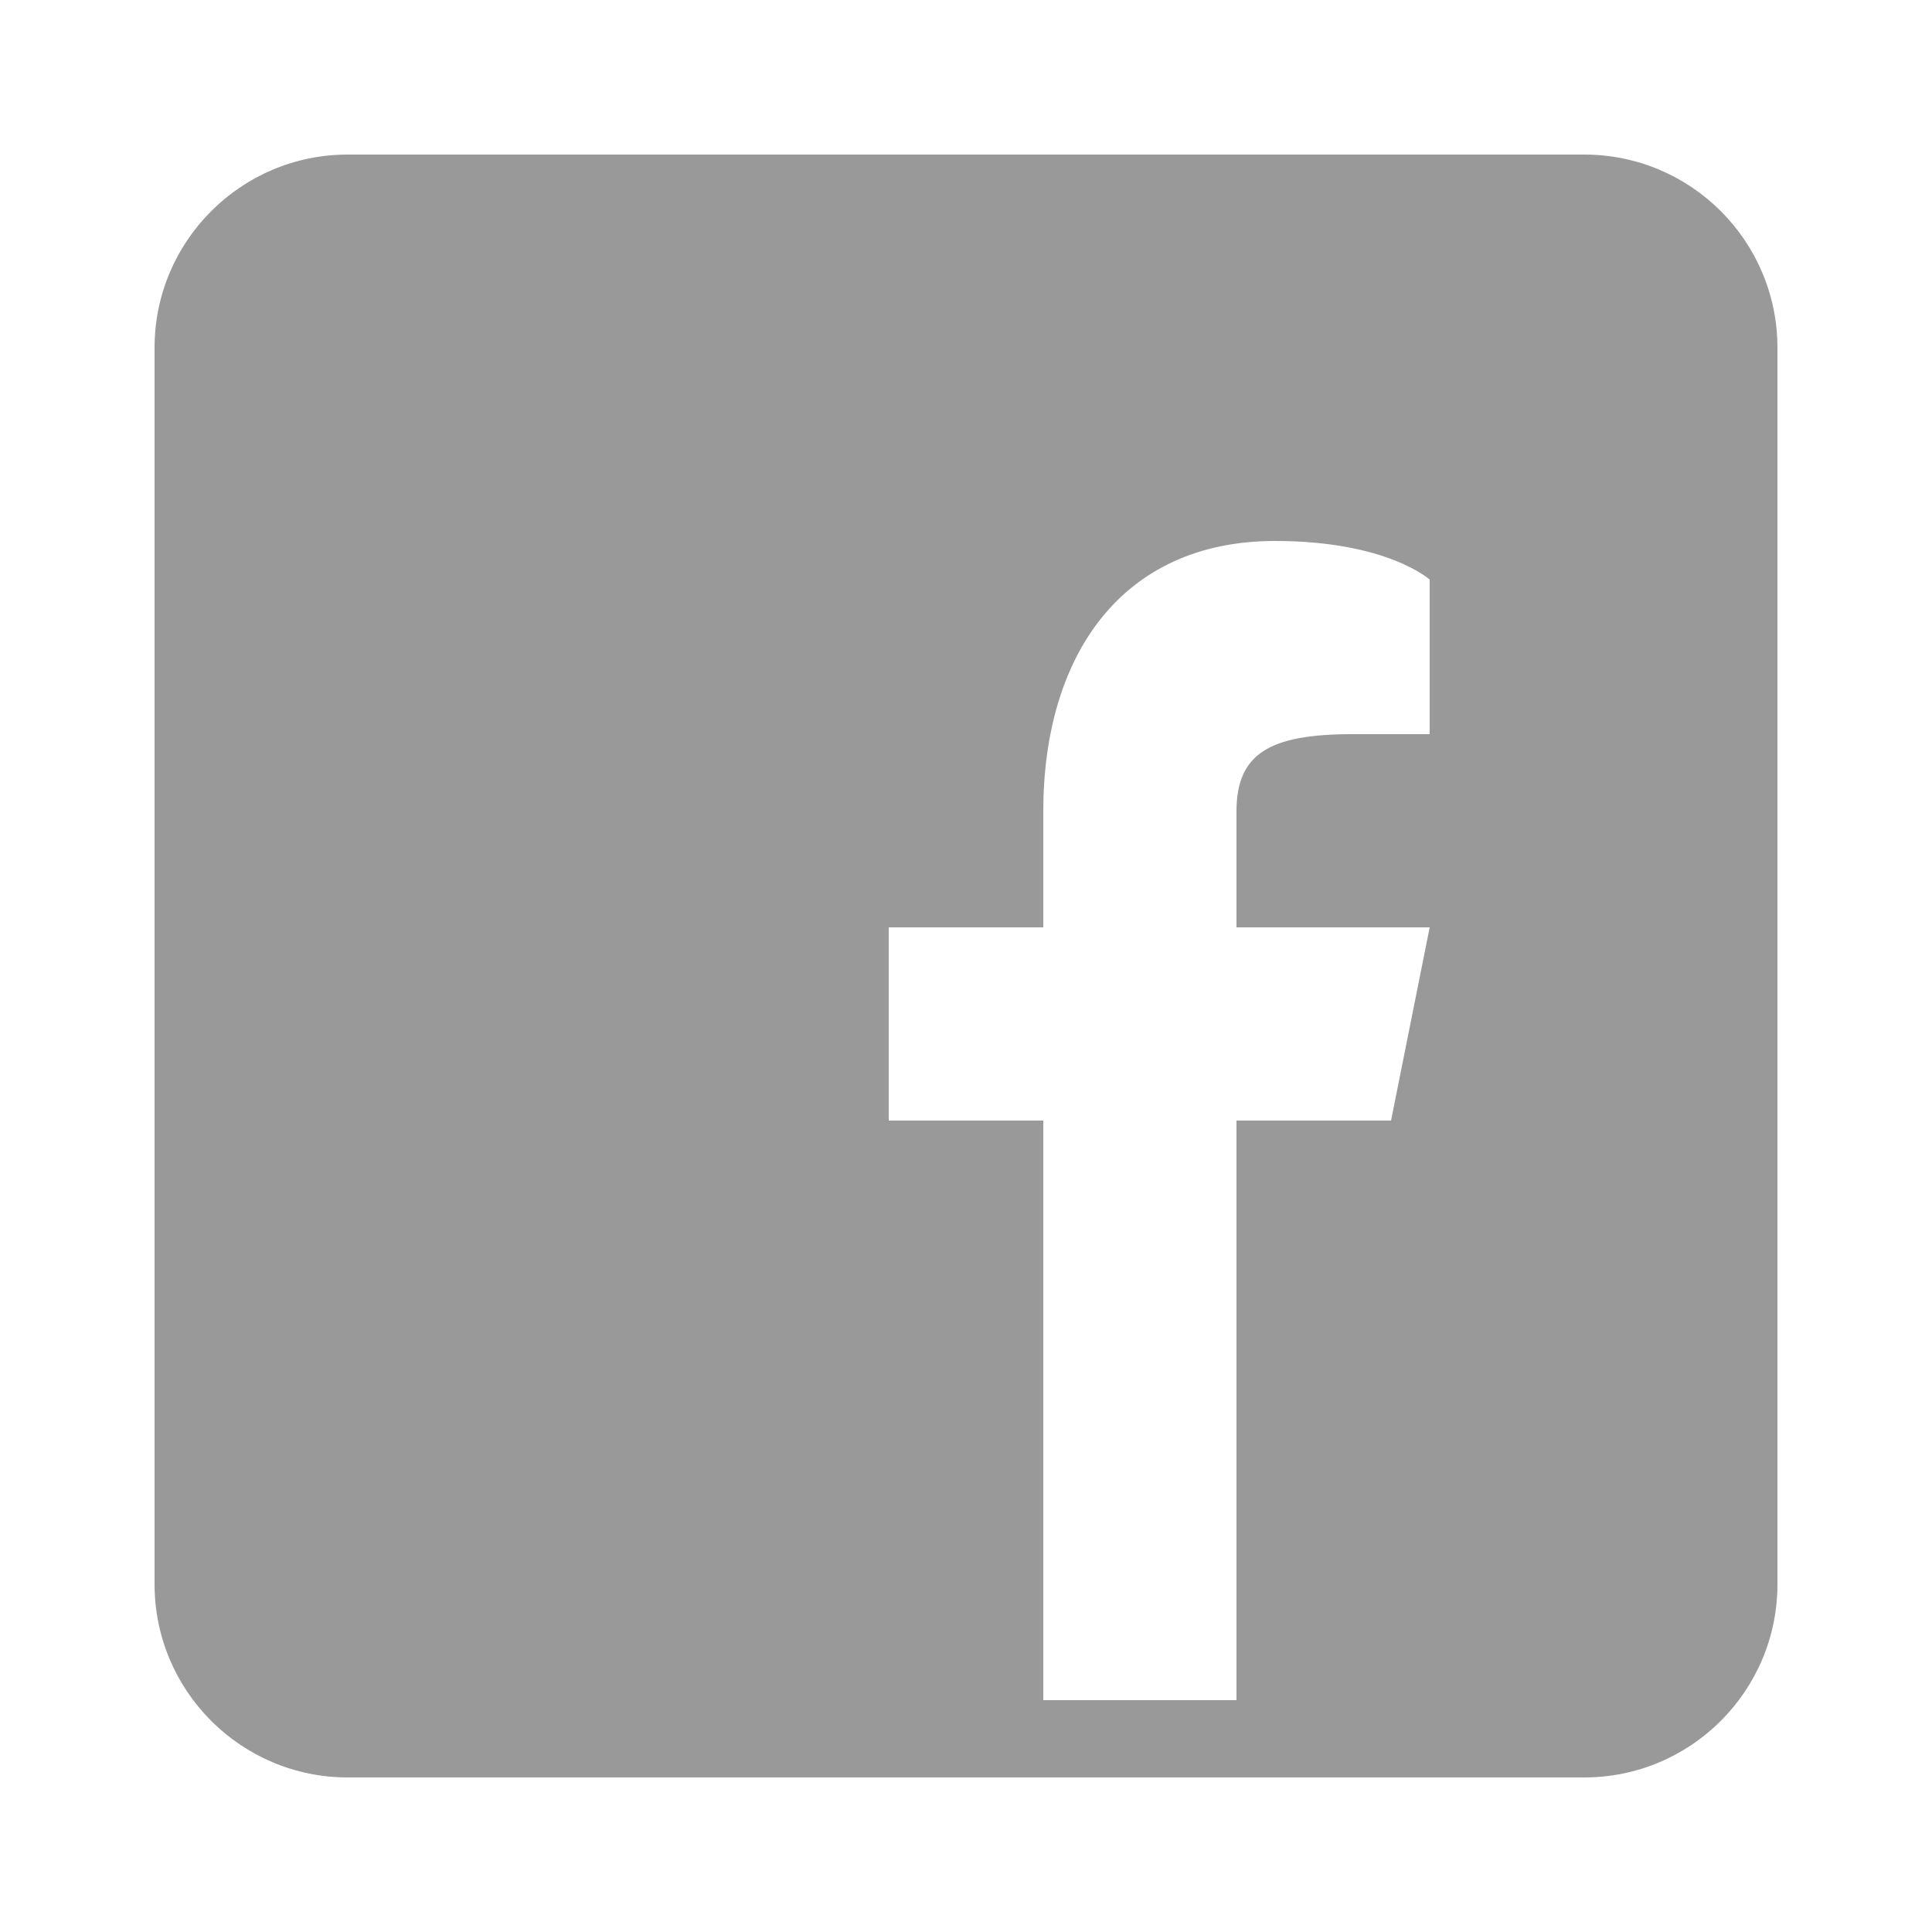
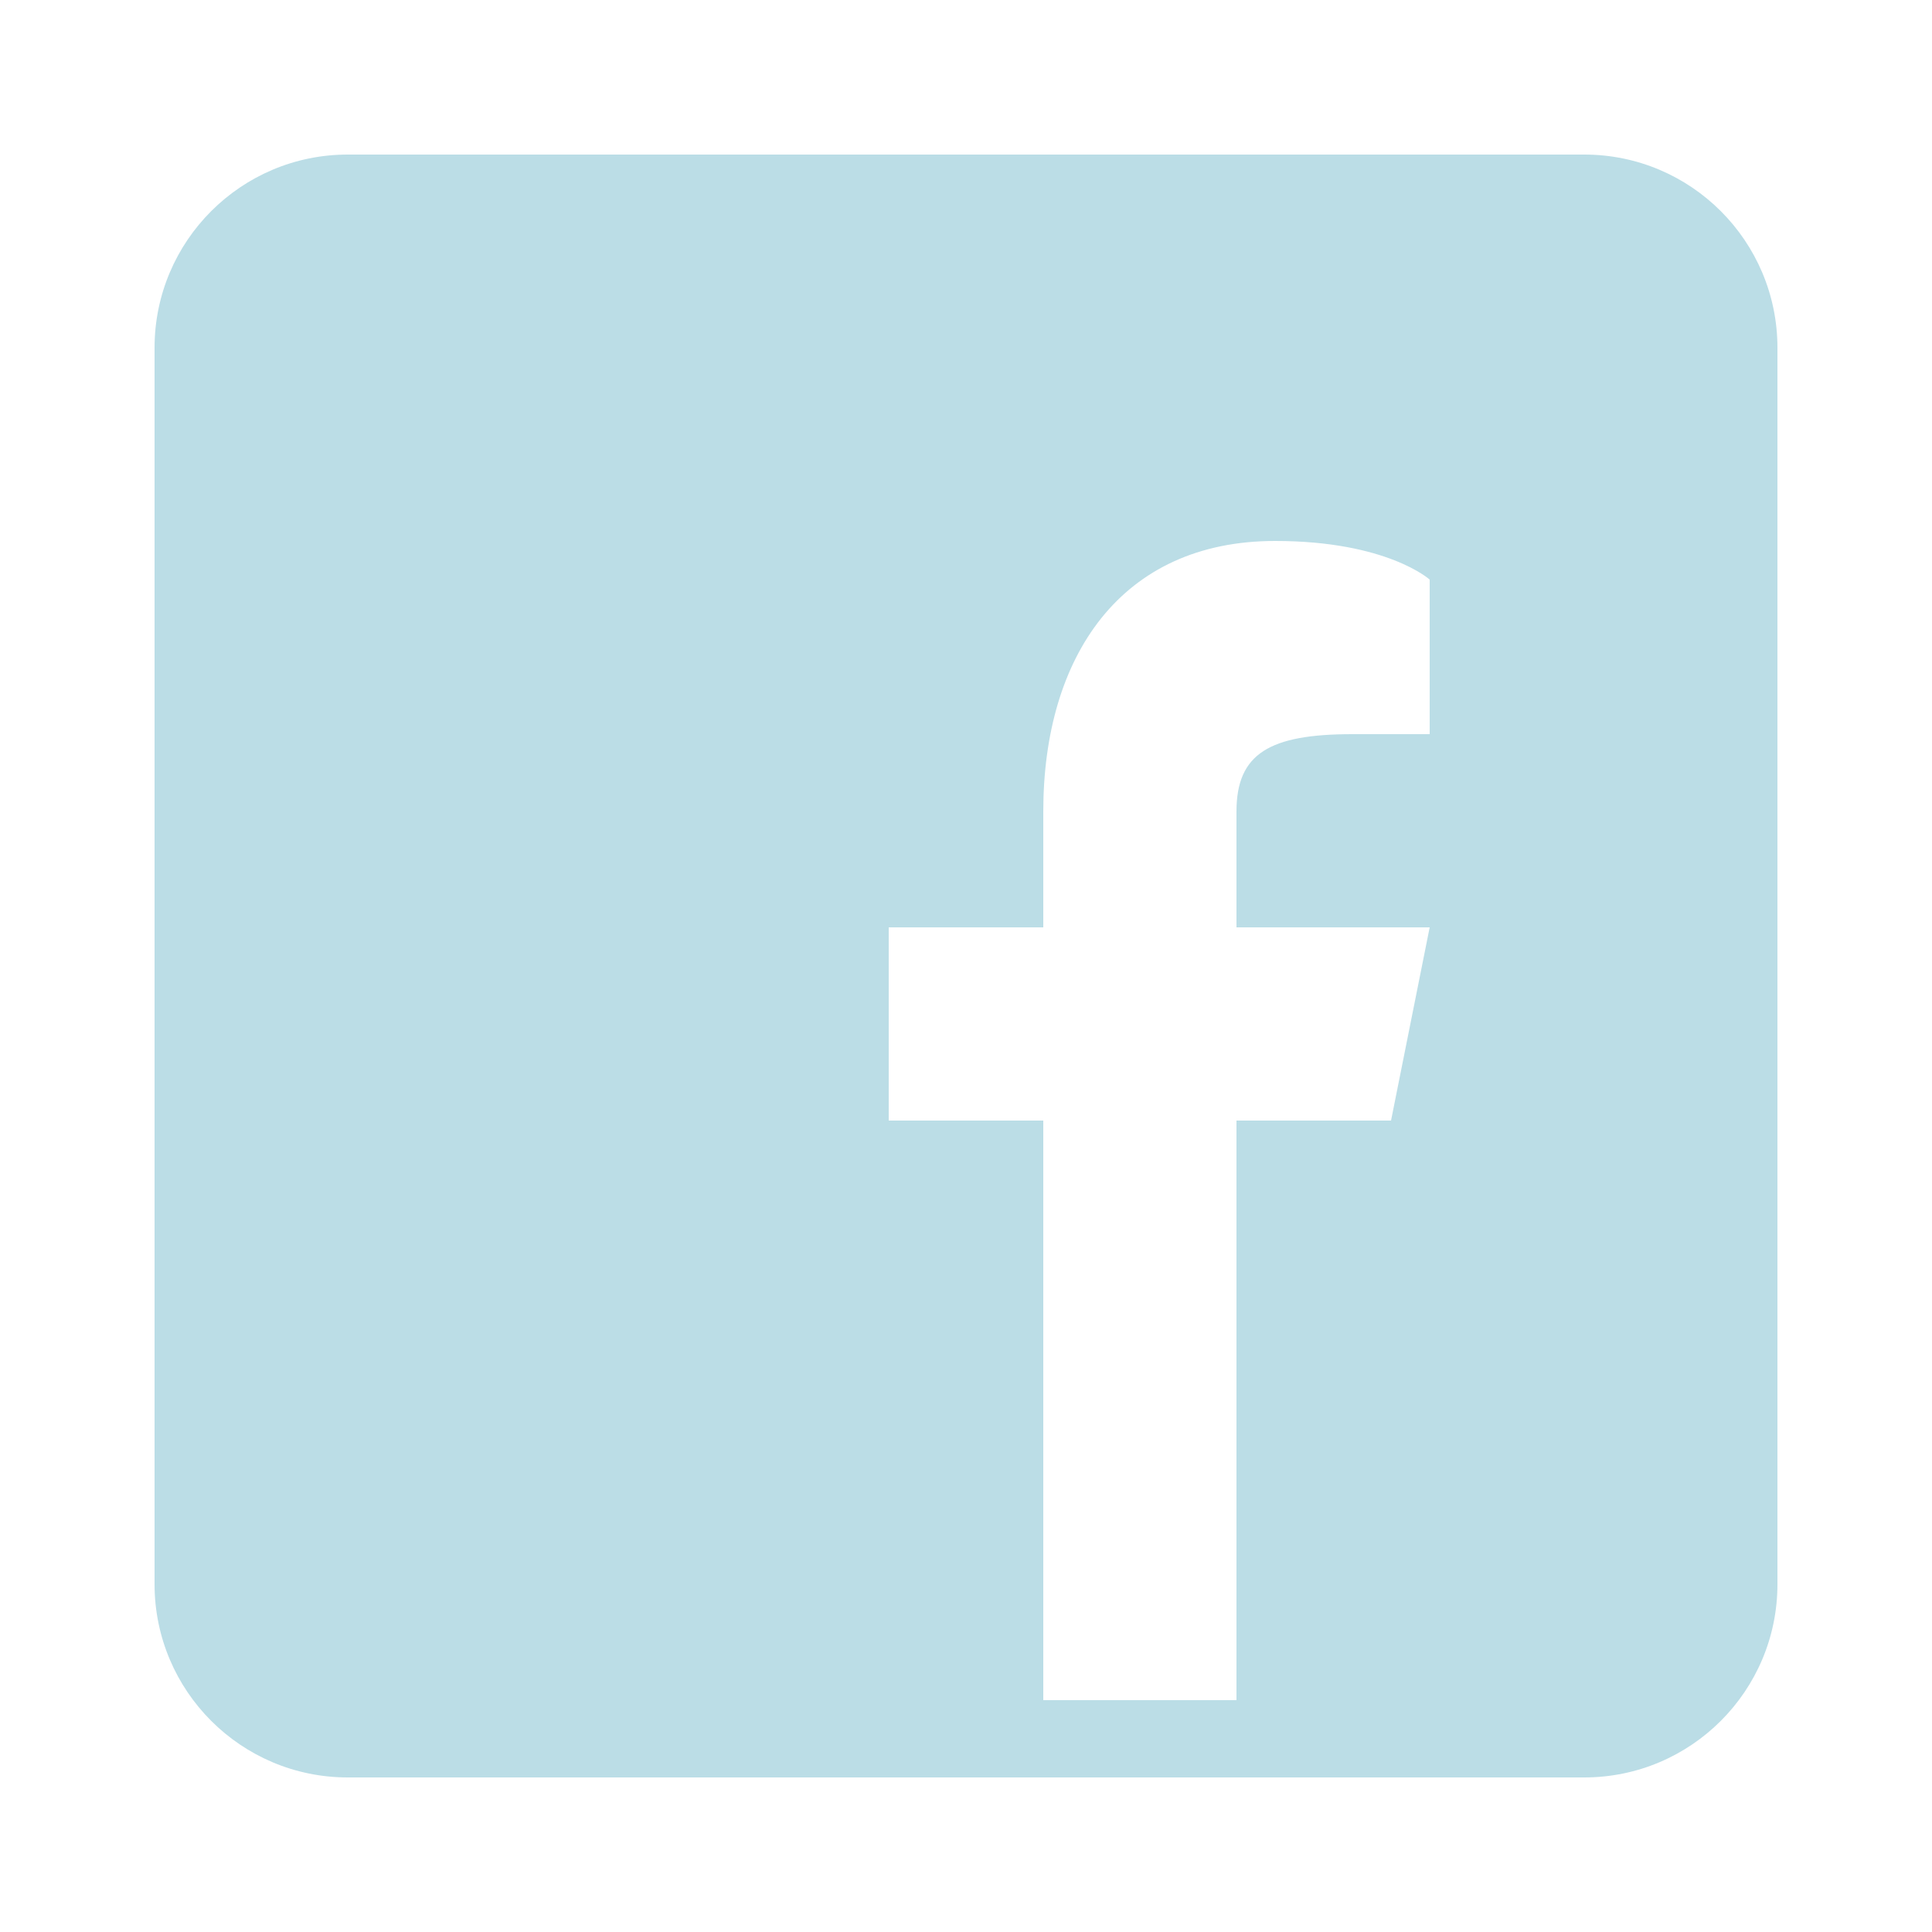
- <svg xmlns="http://www.w3.org/2000/svg" fill="#999" viewBox="0 0 50 50" width="2.5rem" height="2.5rem">
+ <svg xmlns="http://www.w3.org/2000/svg" fill="#bbdde6" viewBox="0 0 50 50" width="2.5rem" height="2.5rem">
  <path d="M41,4H9C6.24,4,4,6.24,4,9v32c0,2.76,2.24,5,5,5h32c2.76,0,5-2.24,5-5V9C46,6.24,43.76,4,41,4z M37,19h-2c-2.14,0-3,0.5-3,2 v3h5l-1,5h-4v15h-5V29h-4v-5h4v-3c0-4,2-7,6-7c2.9,0,4,1,4,1V19z" />
</svg>
